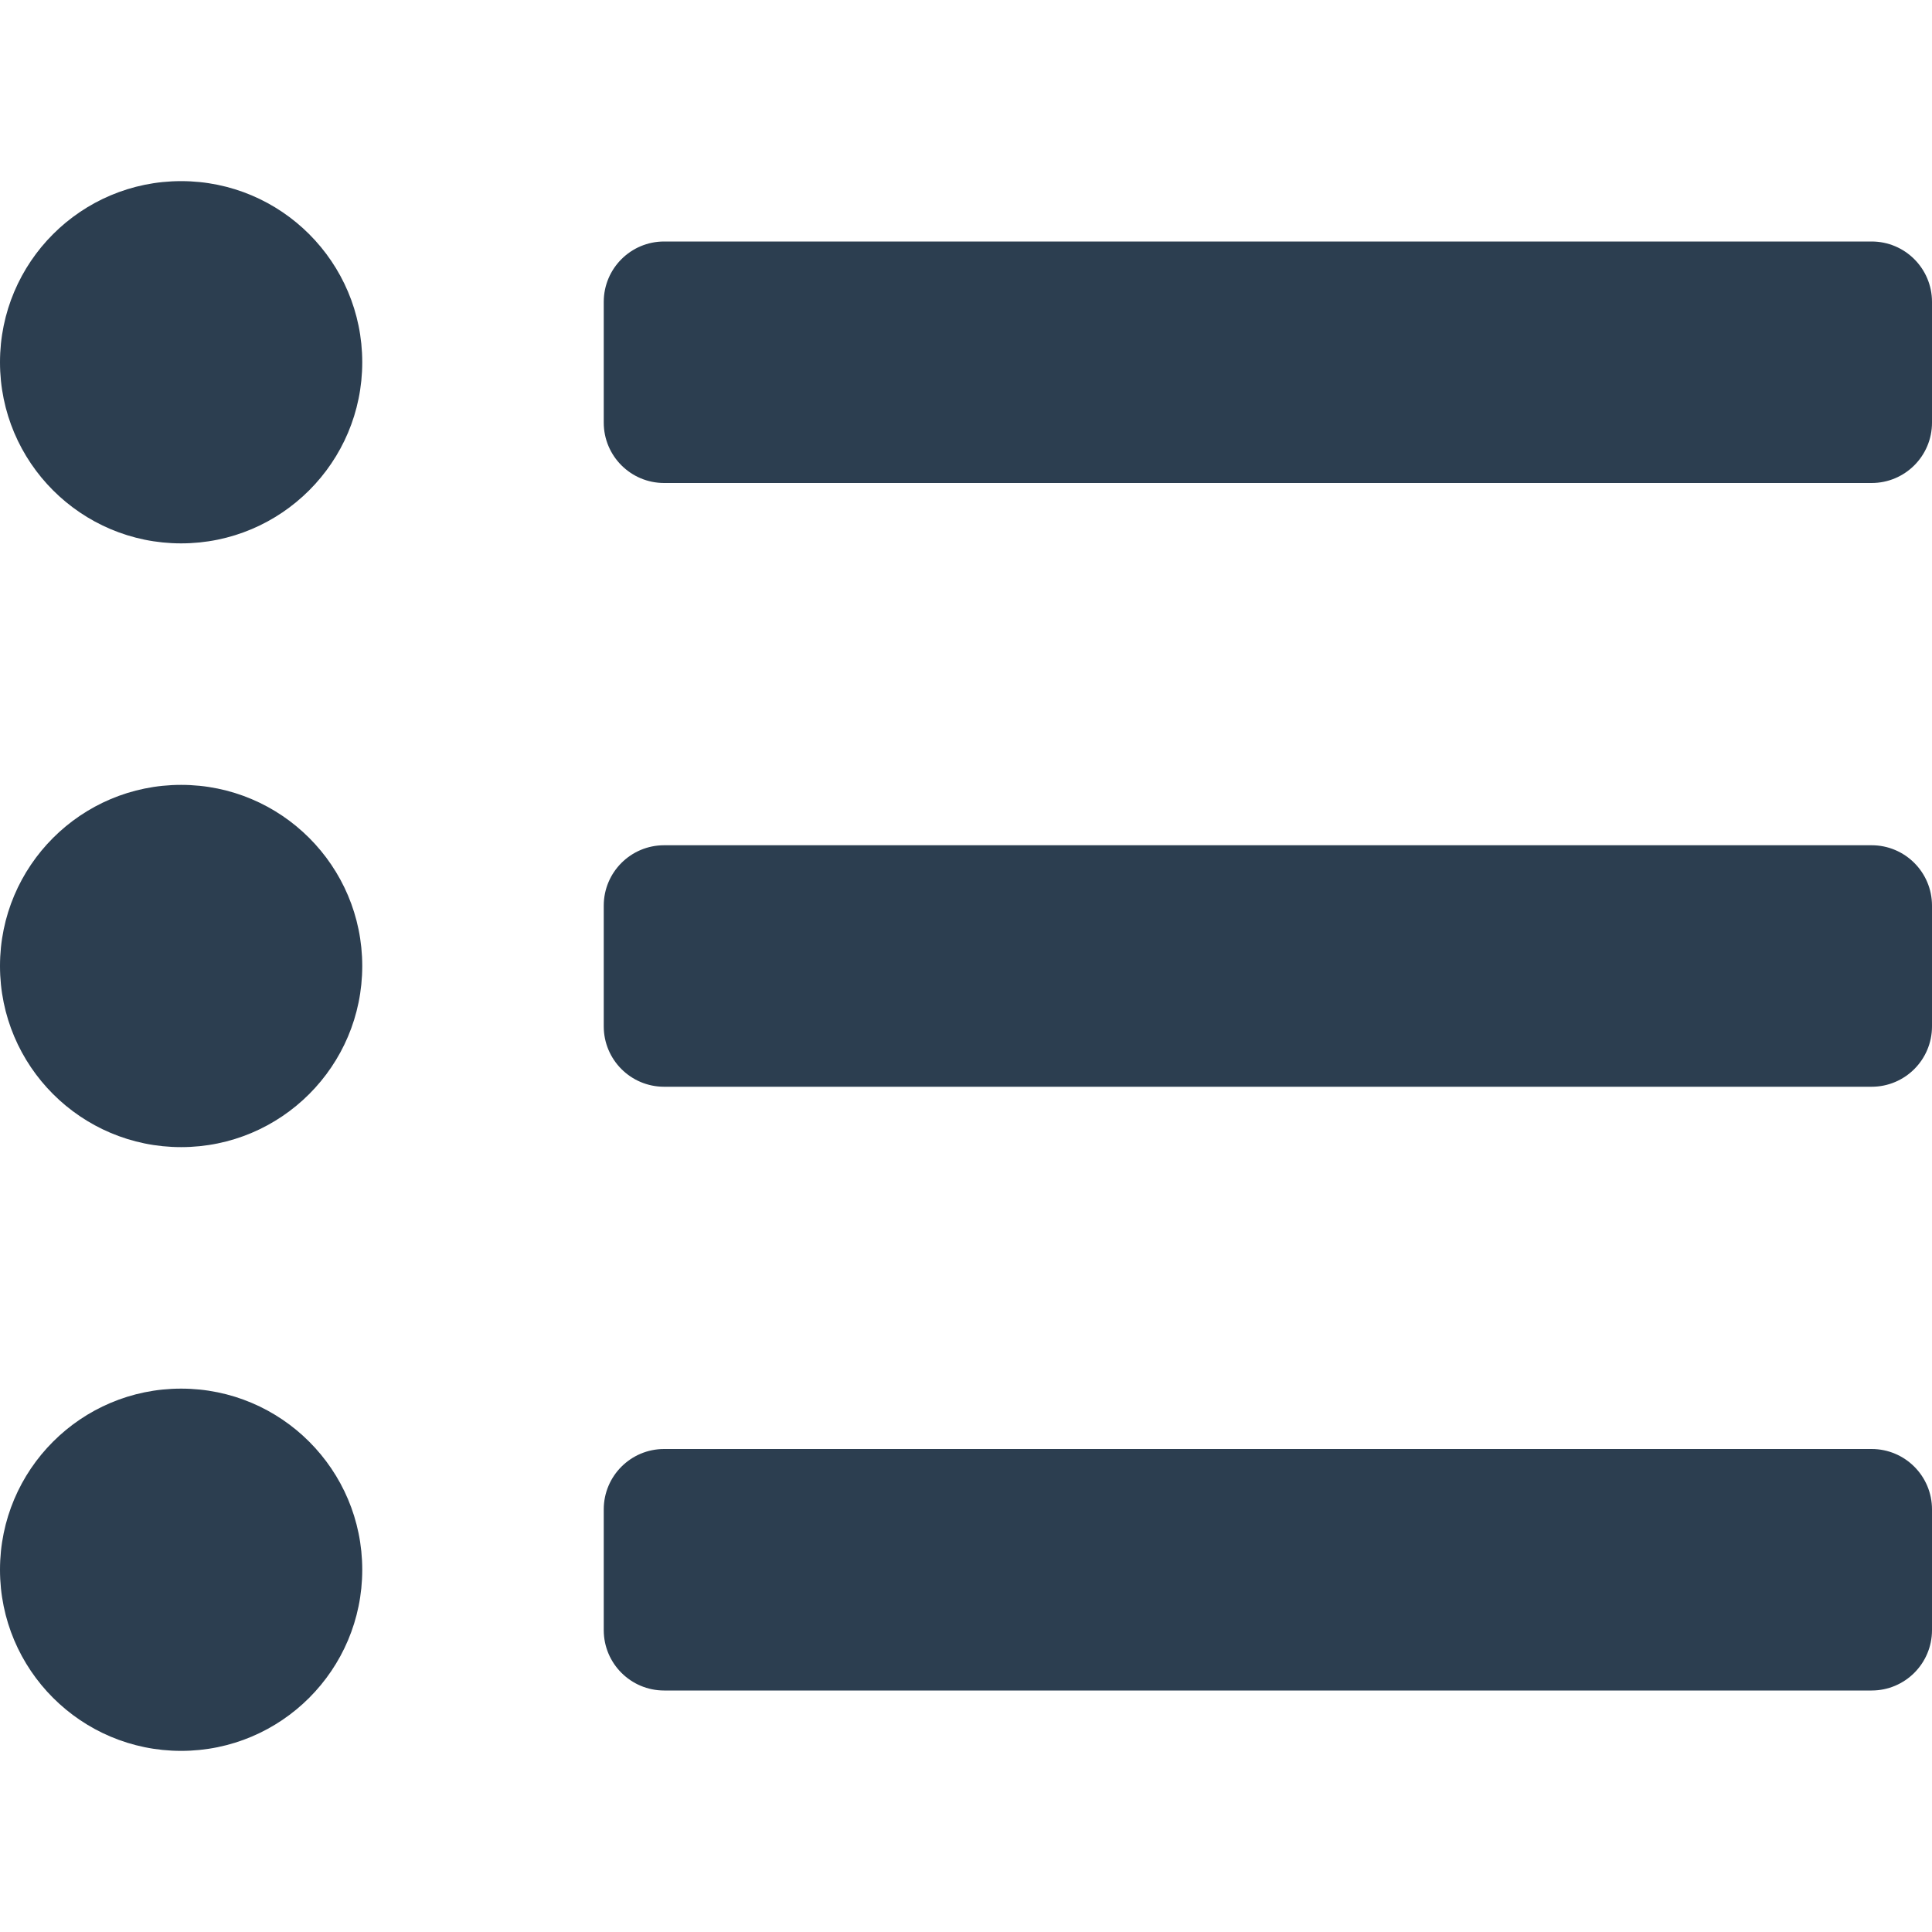
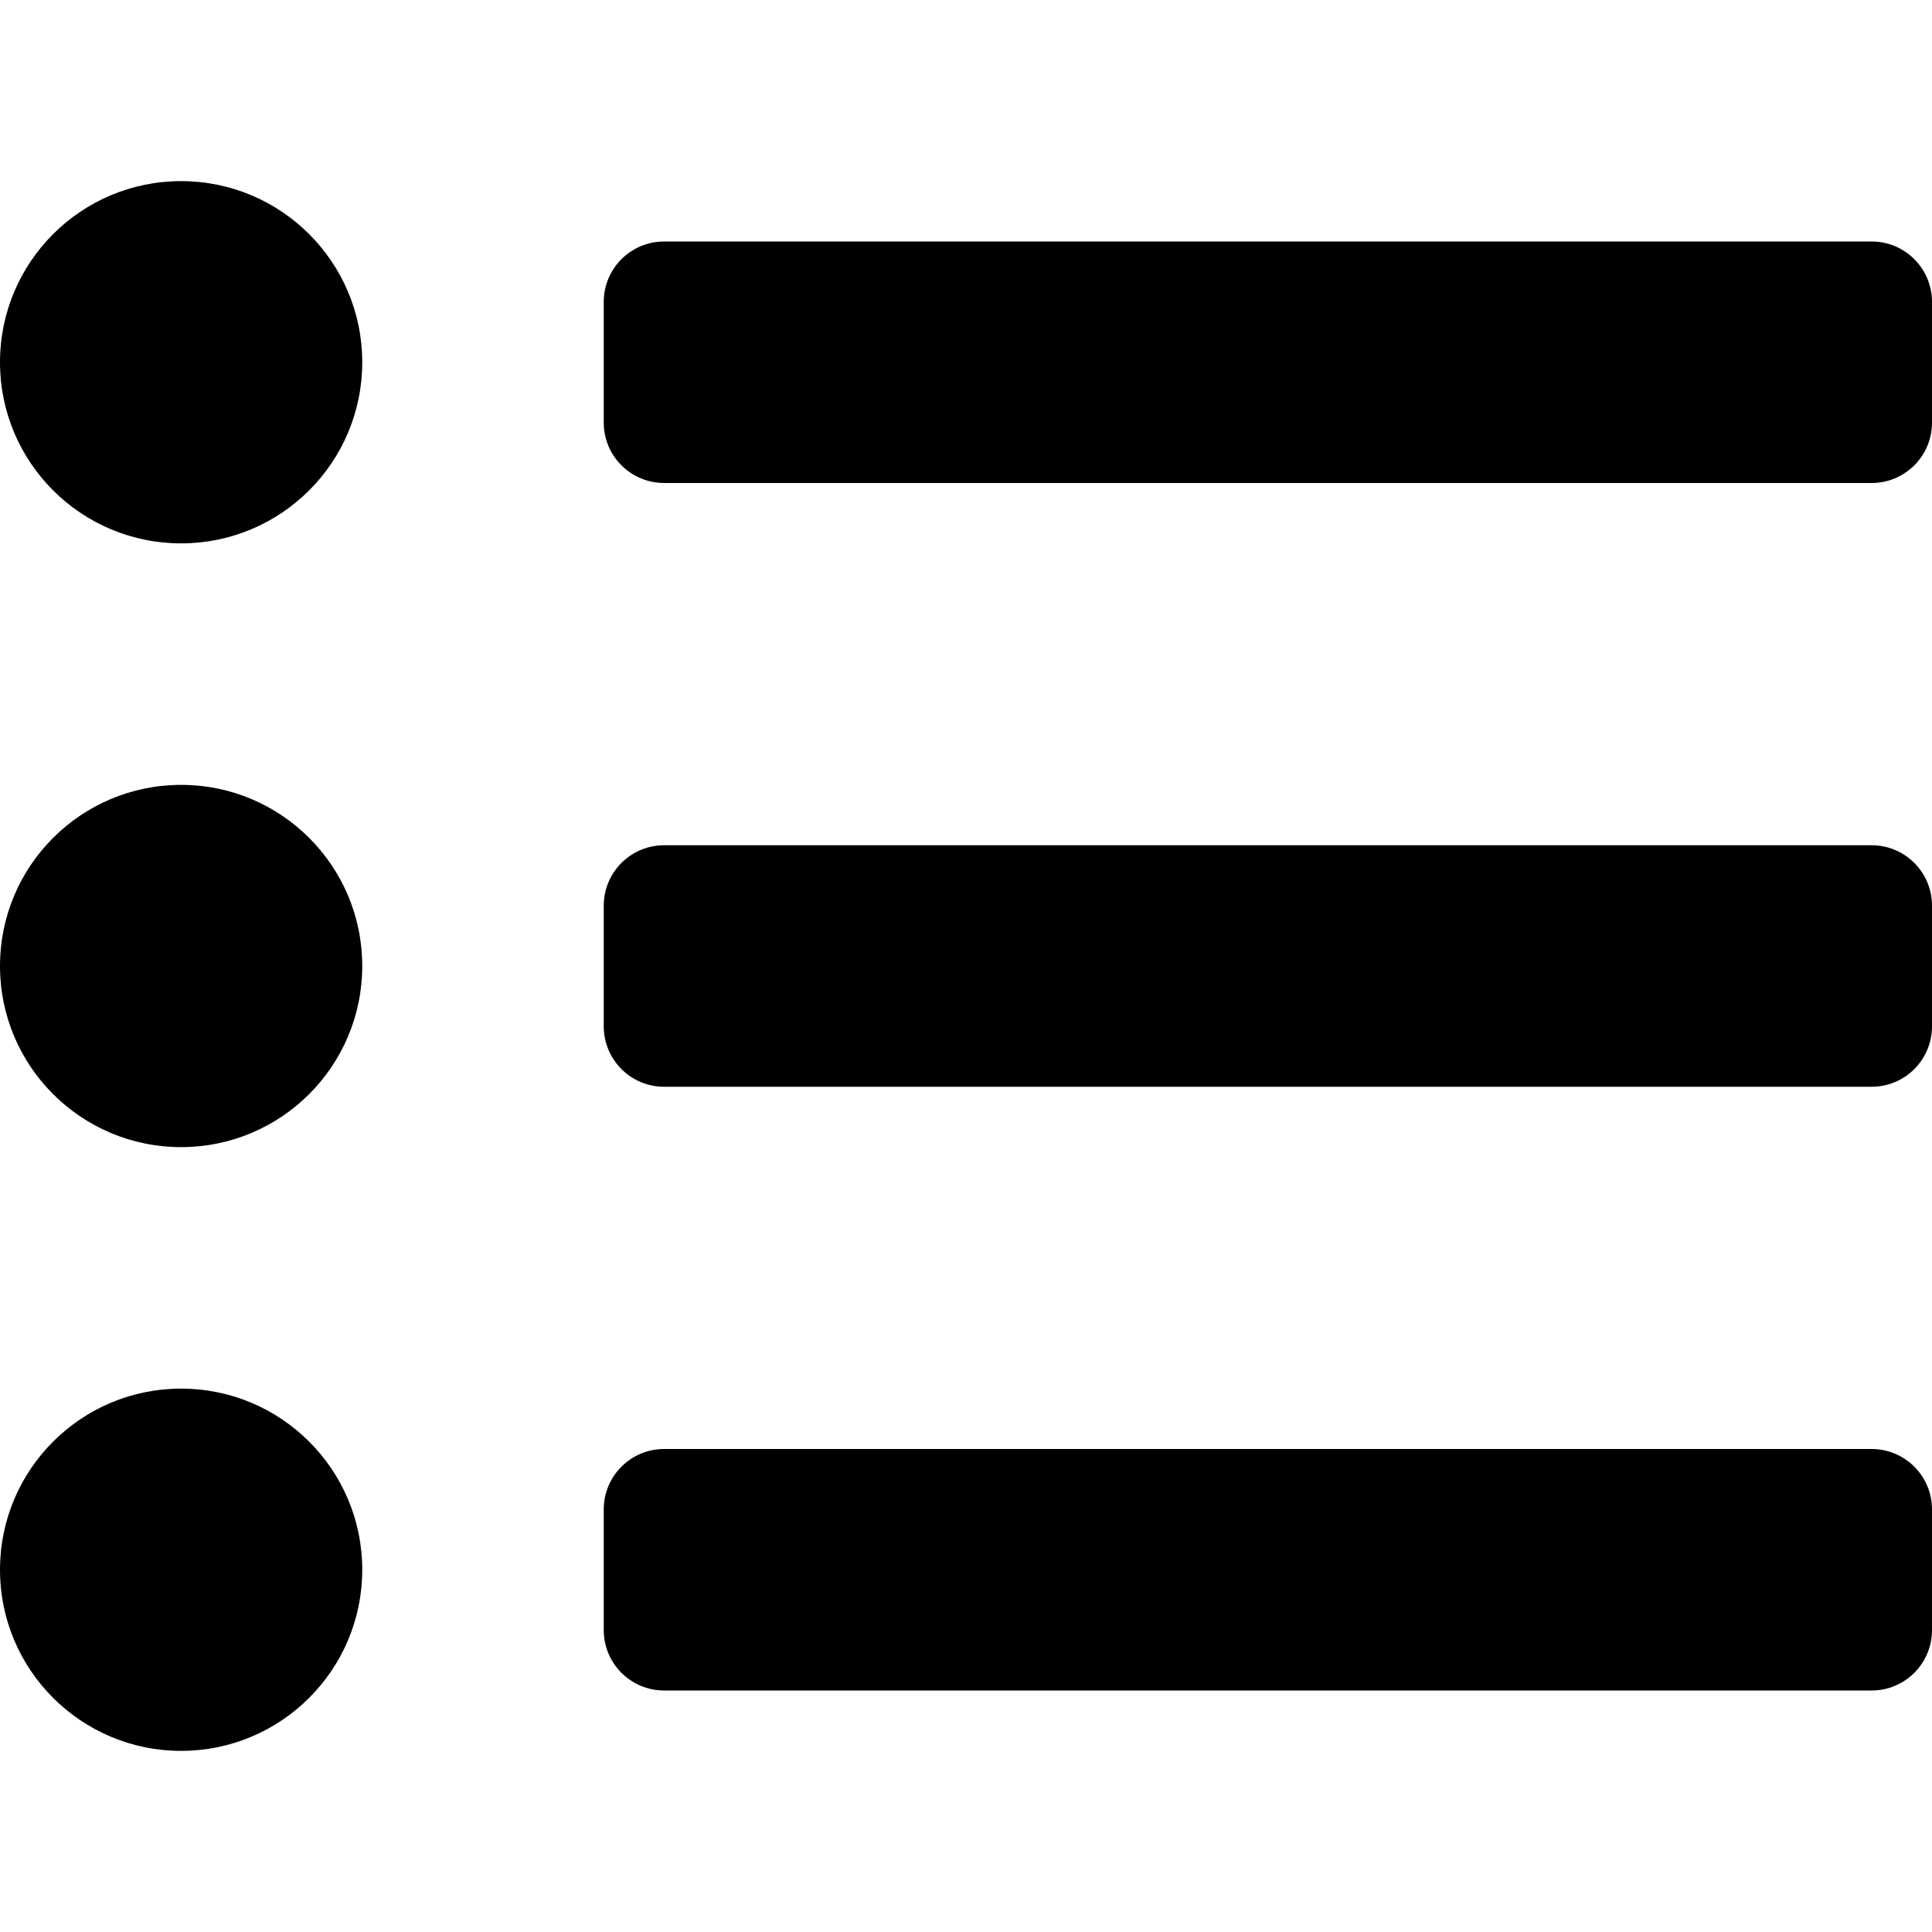
<svg xmlns="http://www.w3.org/2000/svg" aria-hidden="true" focusable="false" data-prefix="fas" data-icon="list-ul" class="svg-inline--fa fa-list-ul fa-w-16" role="img" viewBox="0 0 512 512">
-   <path fill="#2c3e50" d="M48 48a48 48 0 1 0 48 48 48 48 0 0 0-48-48zm0 160a48 48 0 1 0 48 48 48 48 0 0 0-48-48zm0 160a48 48 0 1 0 48 48 48 48 0 0 0-48-48zm448 16H176a16 16 0 0 0-16 16v32a16 16 0 0 0 16 16h320a16 16 0 0 0 16-16v-32a16 16 0 0 0-16-16zm0-320H176a16 16 0 0 0-16 16v32a16 16 0 0 0 16 16h320a16 16 0 0 0 16-16V80a16 16 0 0 0-16-16zm0 160H176a16 16 0 0 0-16 16v32a16 16 0 0 0 16 16h320a16 16 0 0 0 16-16v-32a16 16 0 0 0-16-16z" />
+   <path fill="currentColor" d="M48 48a48 48 0 1 0 48 48 48 48 0 0 0-48-48zm0 160a48 48 0 1 0 48 48 48 48 0 0 0-48-48zm0 160a48 48 0 1 0 48 48 48 48 0 0 0-48-48zm448 16H176a16 16 0 0 0-16 16v32a16 16 0 0 0 16 16h320a16 16 0 0 0 16-16v-32a16 16 0 0 0-16-16zm0-320H176a16 16 0 0 0-16 16v32a16 16 0 0 0 16 16h320a16 16 0 0 0 16-16V80a16 16 0 0 0-16-16zm0 160H176a16 16 0 0 0-16 16v32a16 16 0 0 0 16 16h320a16 16 0 0 0 16-16v-32a16 16 0 0 0-16-16z" />
</svg>
